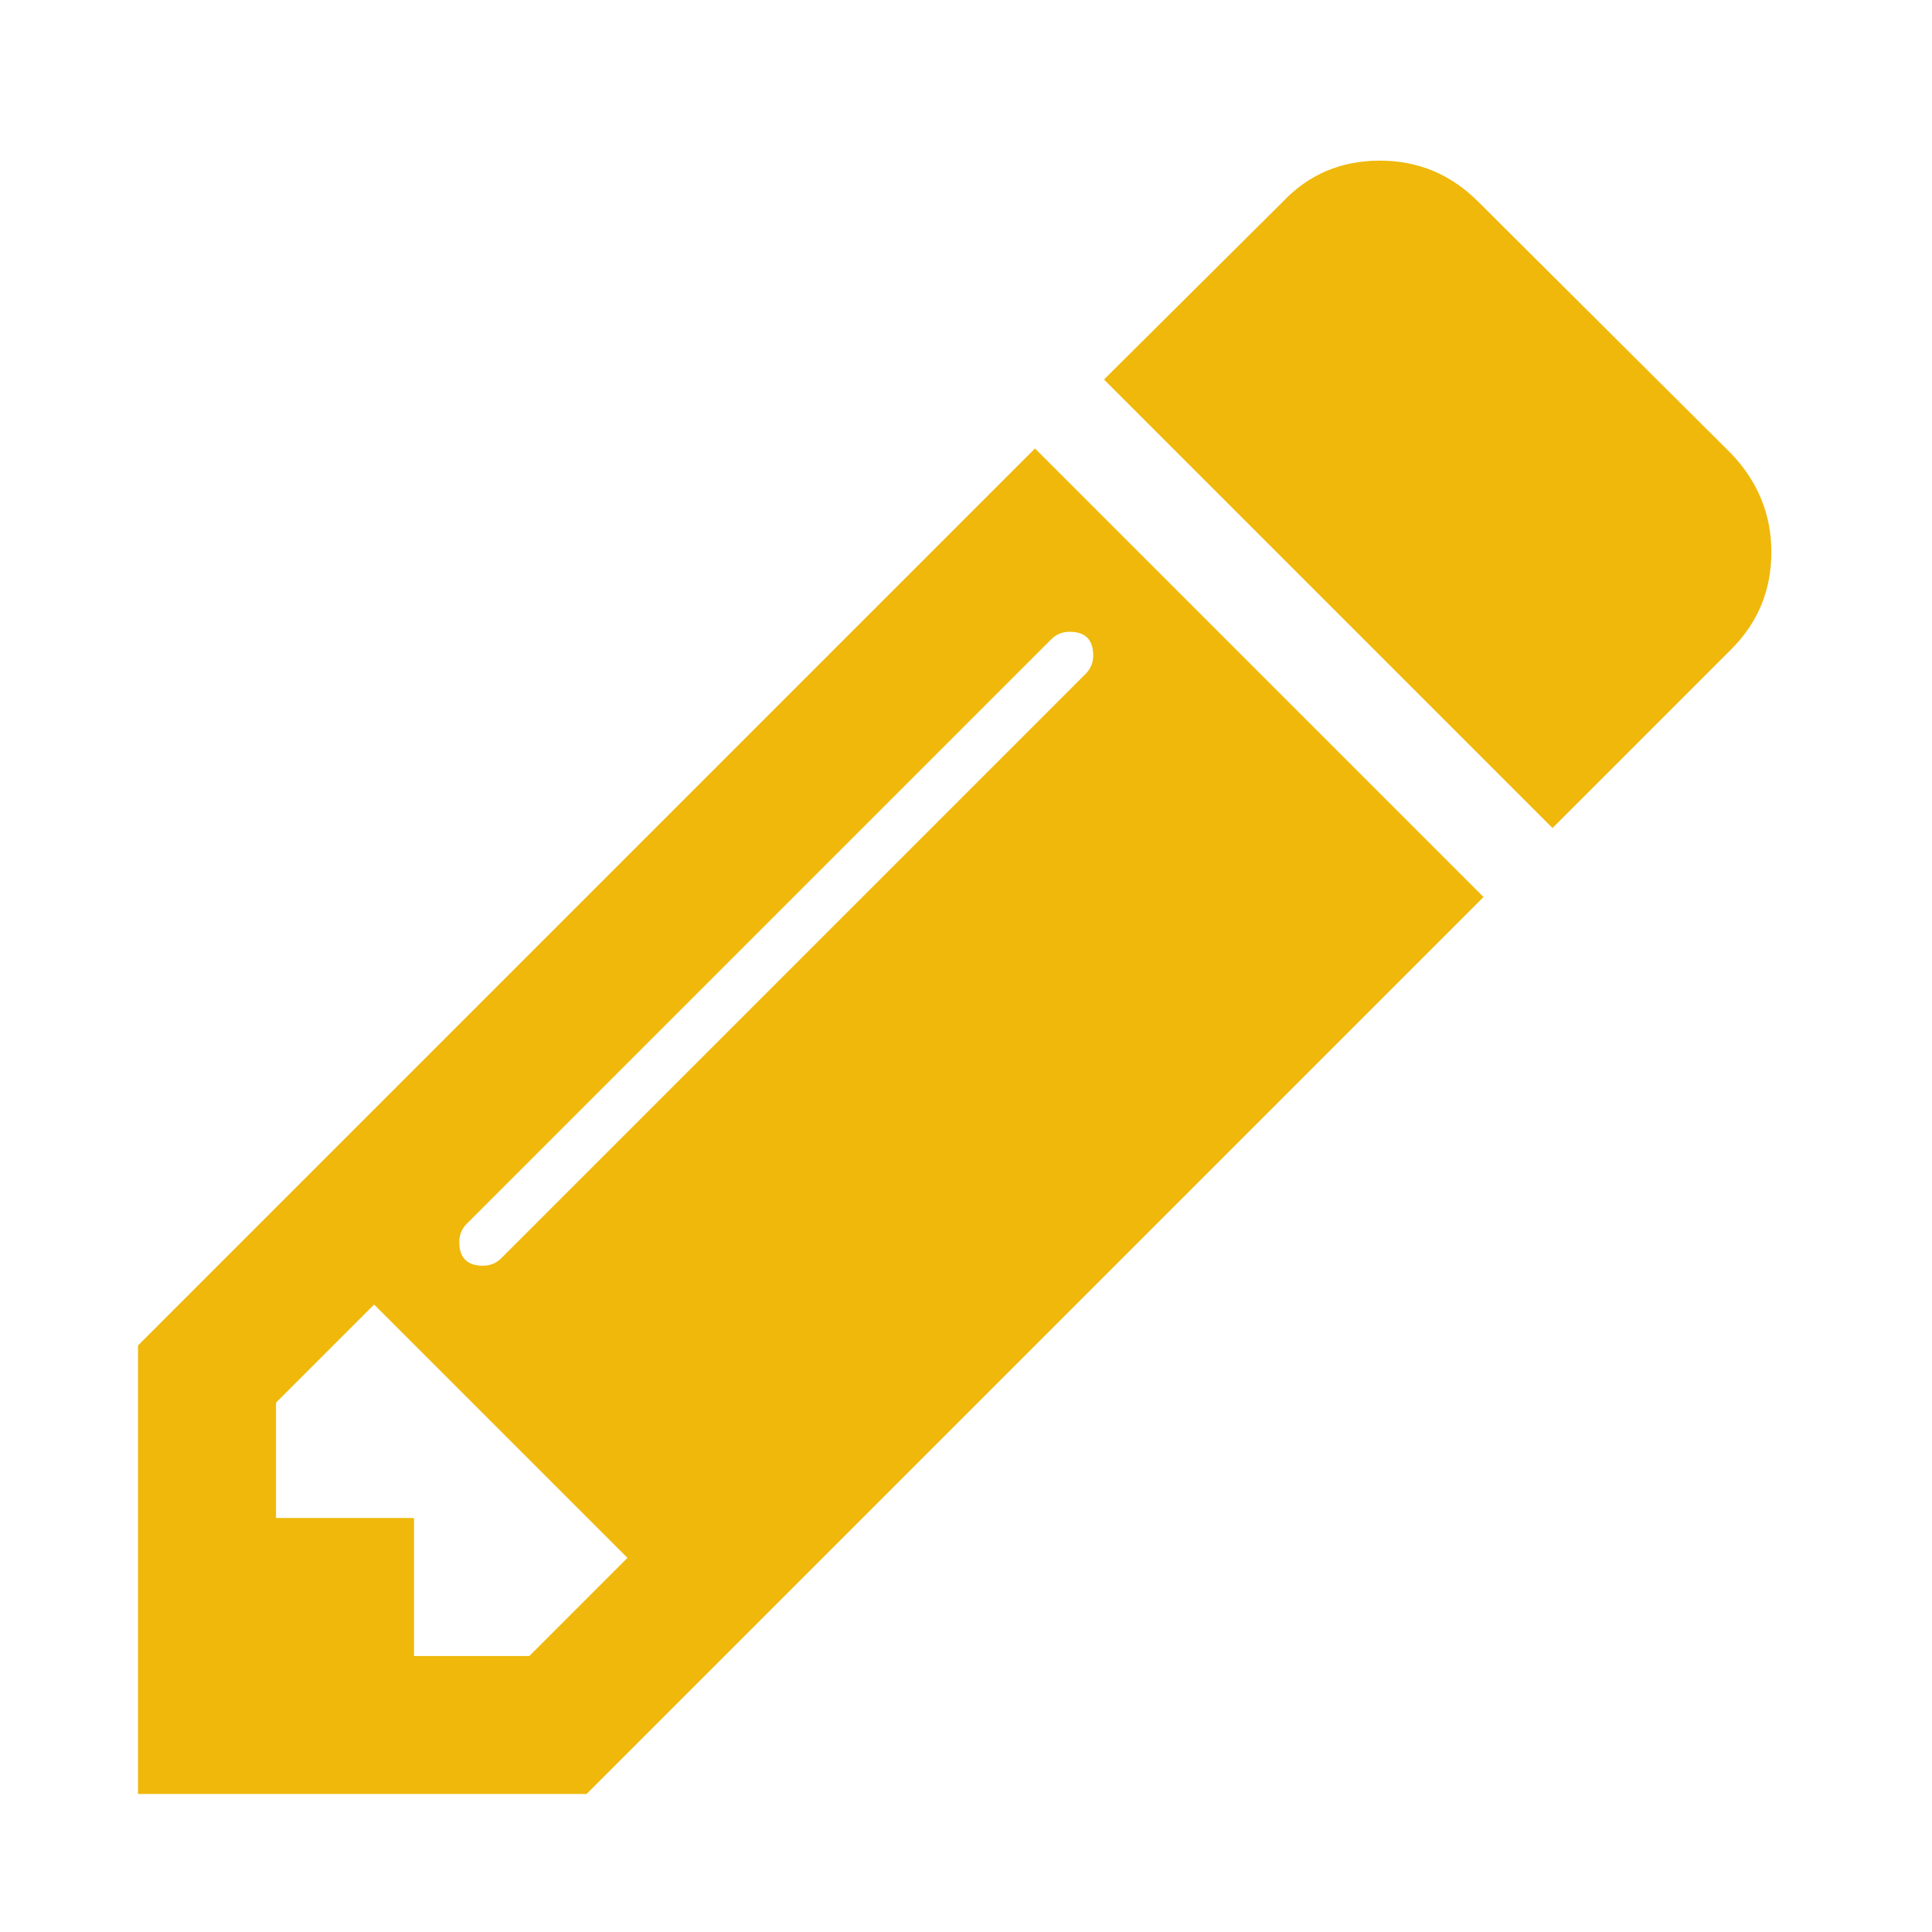
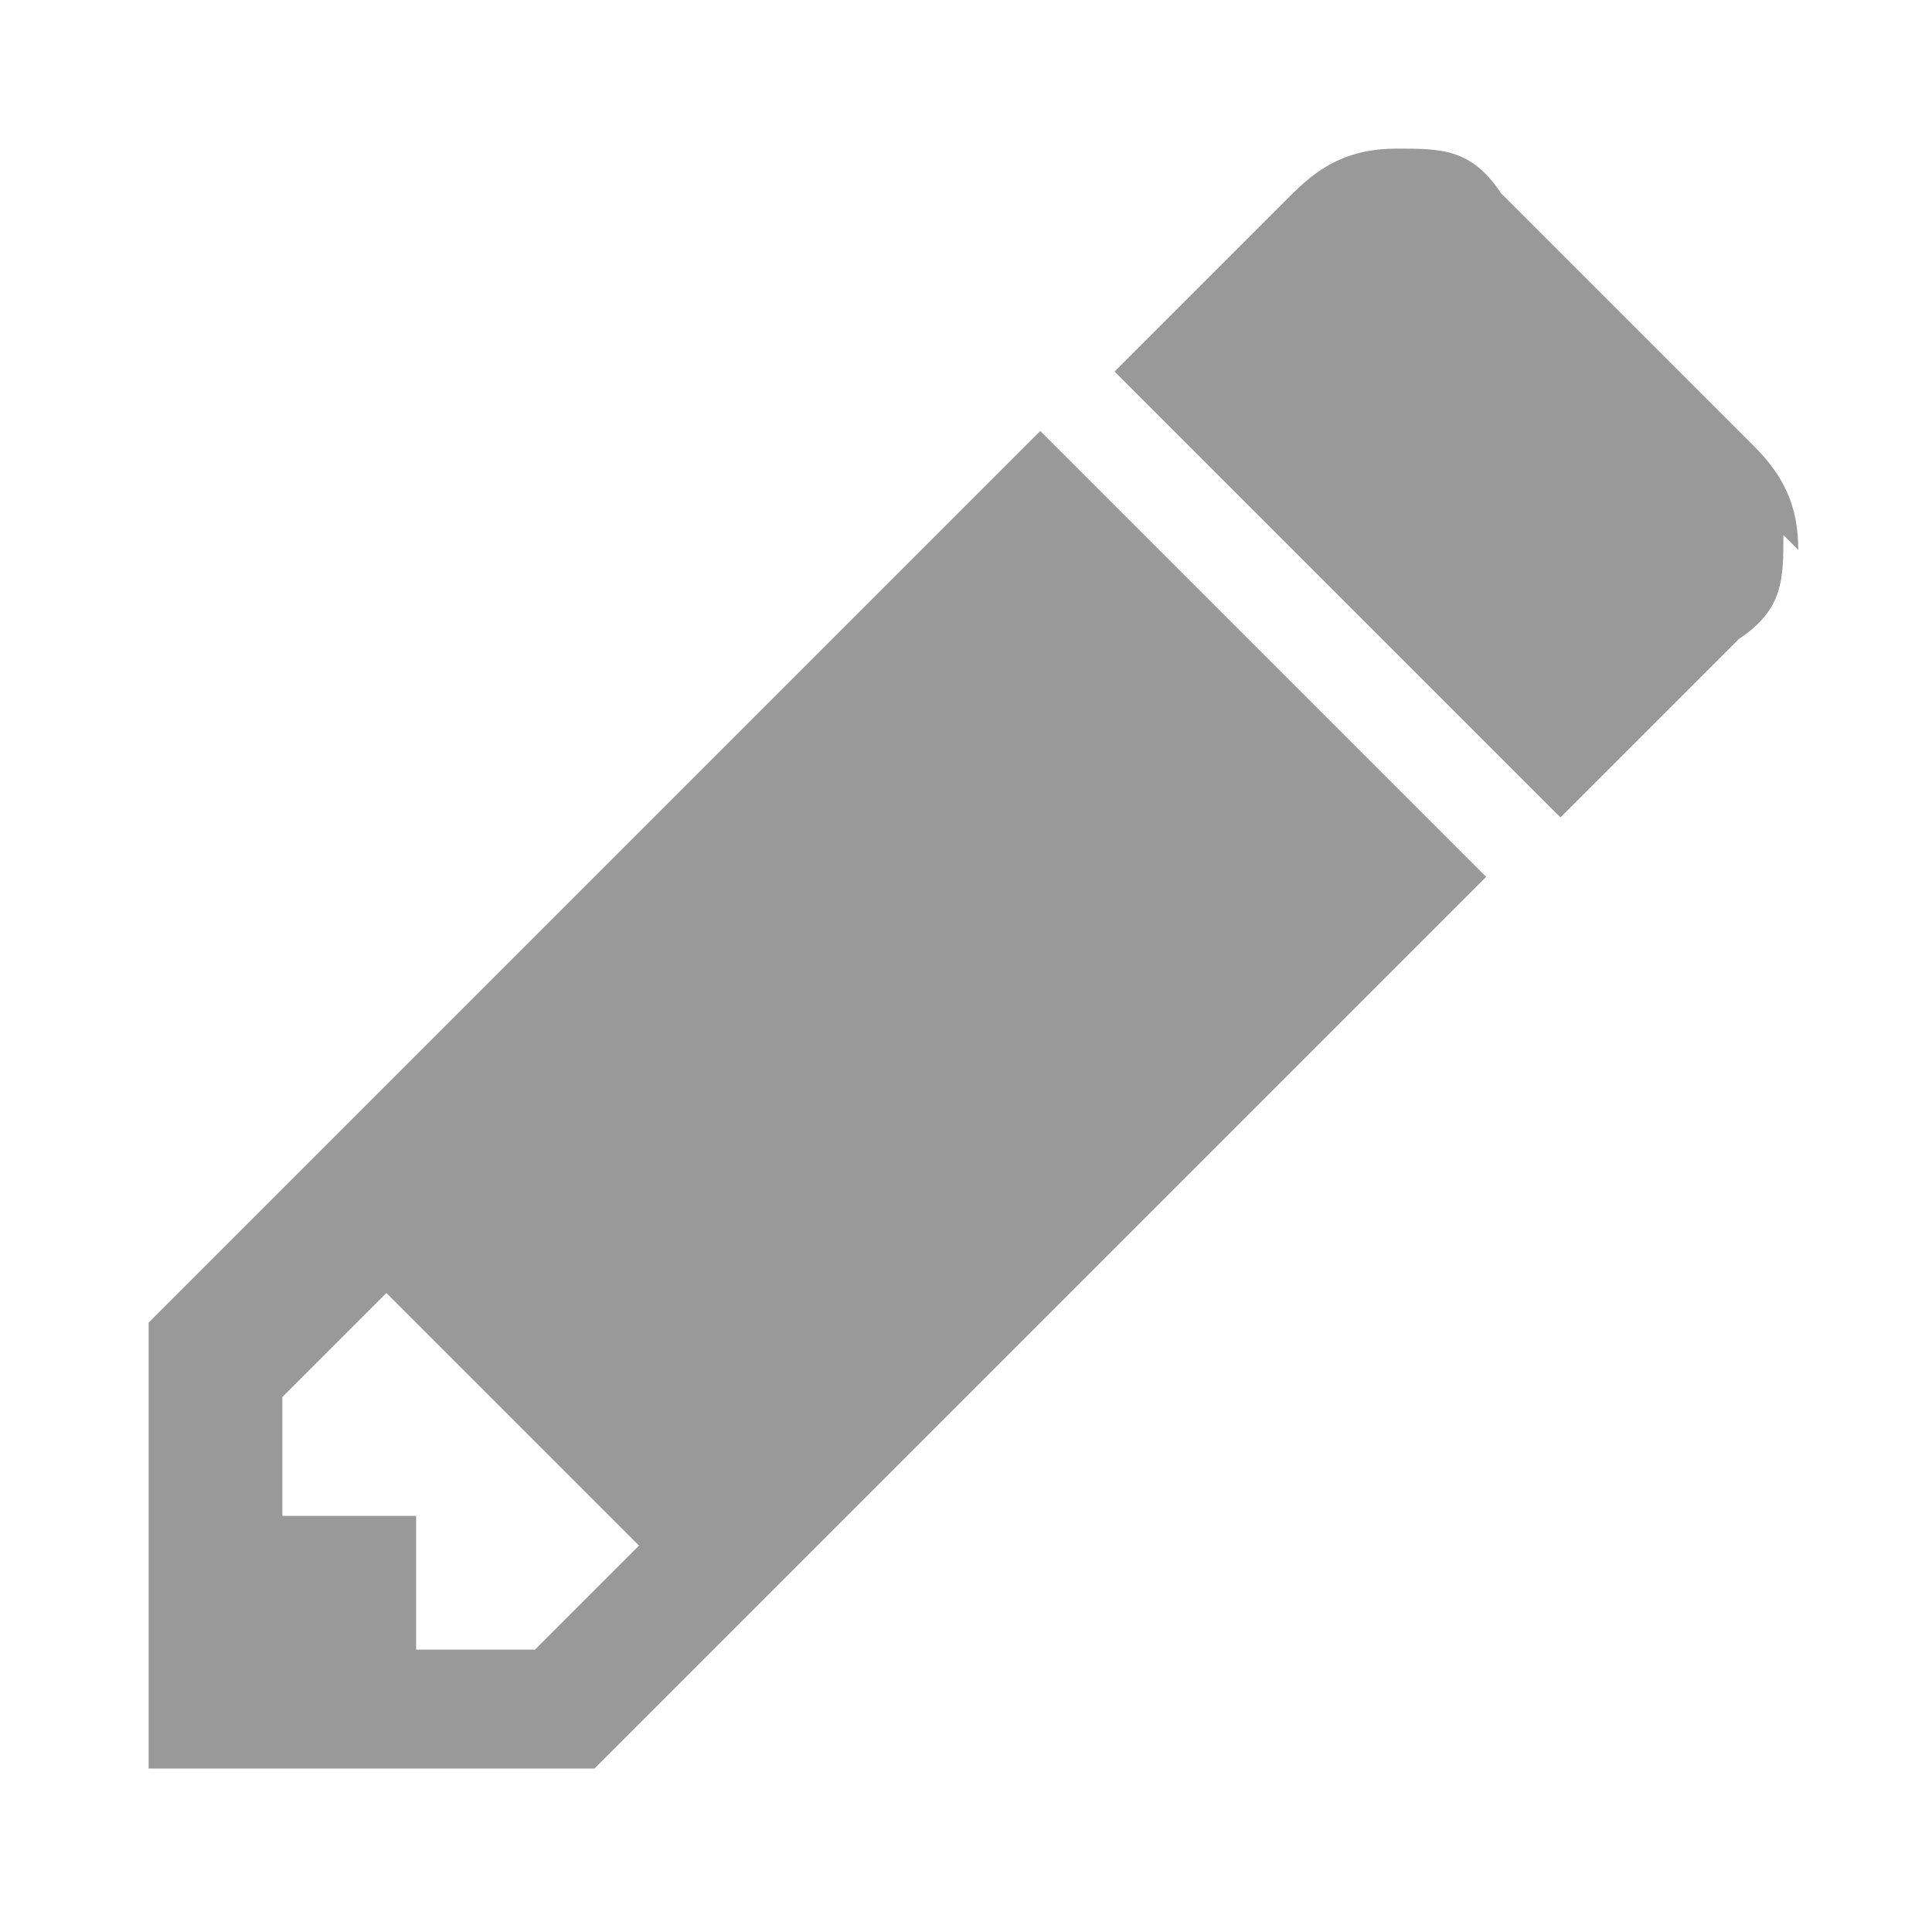
- <svg xmlns="http://www.w3.org/2000/svg" width="13" height="13" viewBox="0 0 1792 1792">
-   <path fill="#efb80b" d="M491 1536l91-91-235-235-91 91v107h128v128h107zm523-928q0-22-22-22-10 0-17 7l-542 542q-7 7-7 17 0 22 22 22 10 0 17-7l542-542q7-7 7-17zm-54-192l416 416-832 832h-416v-416zm683 96q0 53-37 90l-166 166-416-416 166-165q36-38 90-38 53 0 91 38l235 234q37 39 37 91z" />
+ <svg xmlns="http://www.w3.org/2000/svg" id="Livello_1" version="1.1" viewBox="0 0 13 13">
+   <defs>
+     <style>
+       .st0 {
+         fill: #999;
+       }
+     </style>
+   </defs>
+   <path class="st0" d="M3.6,11.1l.7-.7-1.7-1.7-.7.7v.8h.9v.9h.8ZM7,2.9l3,3-6,6H1v-3L7,2.9ZM12,3.6c0,.3,0,.5-.3.7l-1.2,1.2-3-3,1.2-1.2c.2-.2.4-.3.7-.3s.5,0,.7.3l1.7,1.7c.2.2.3.4.3.7Z" />
</svg>
